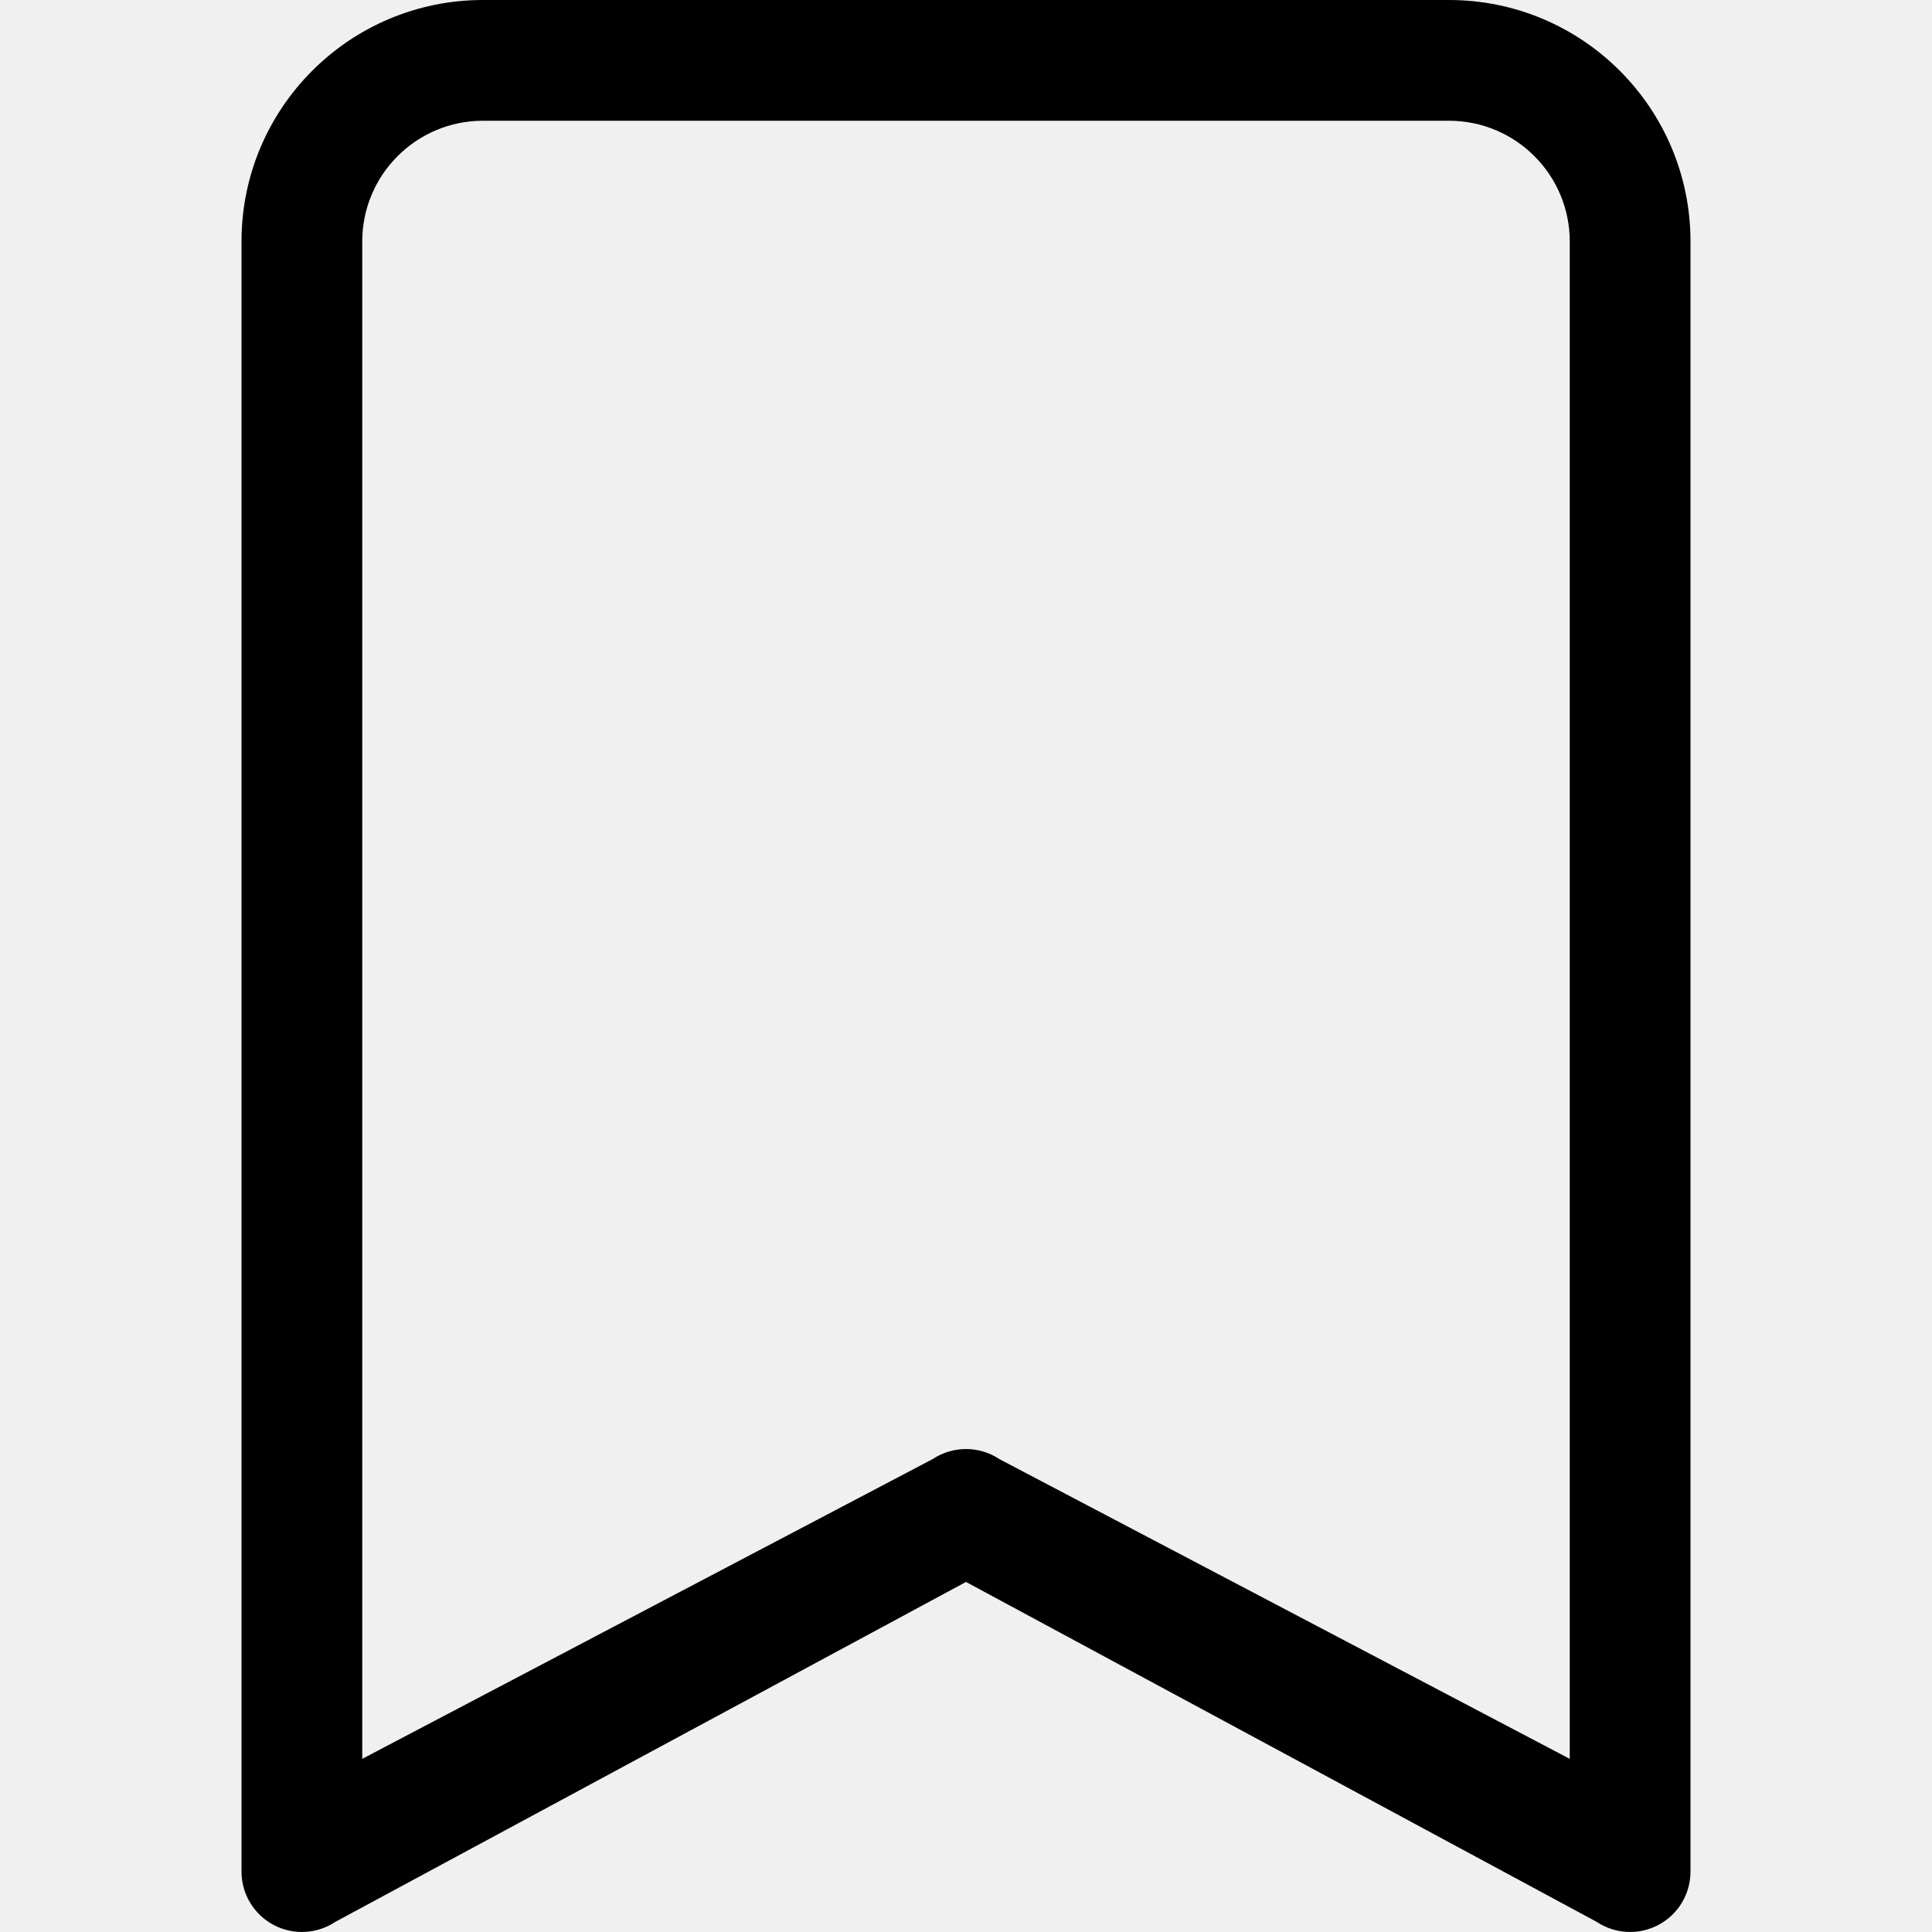
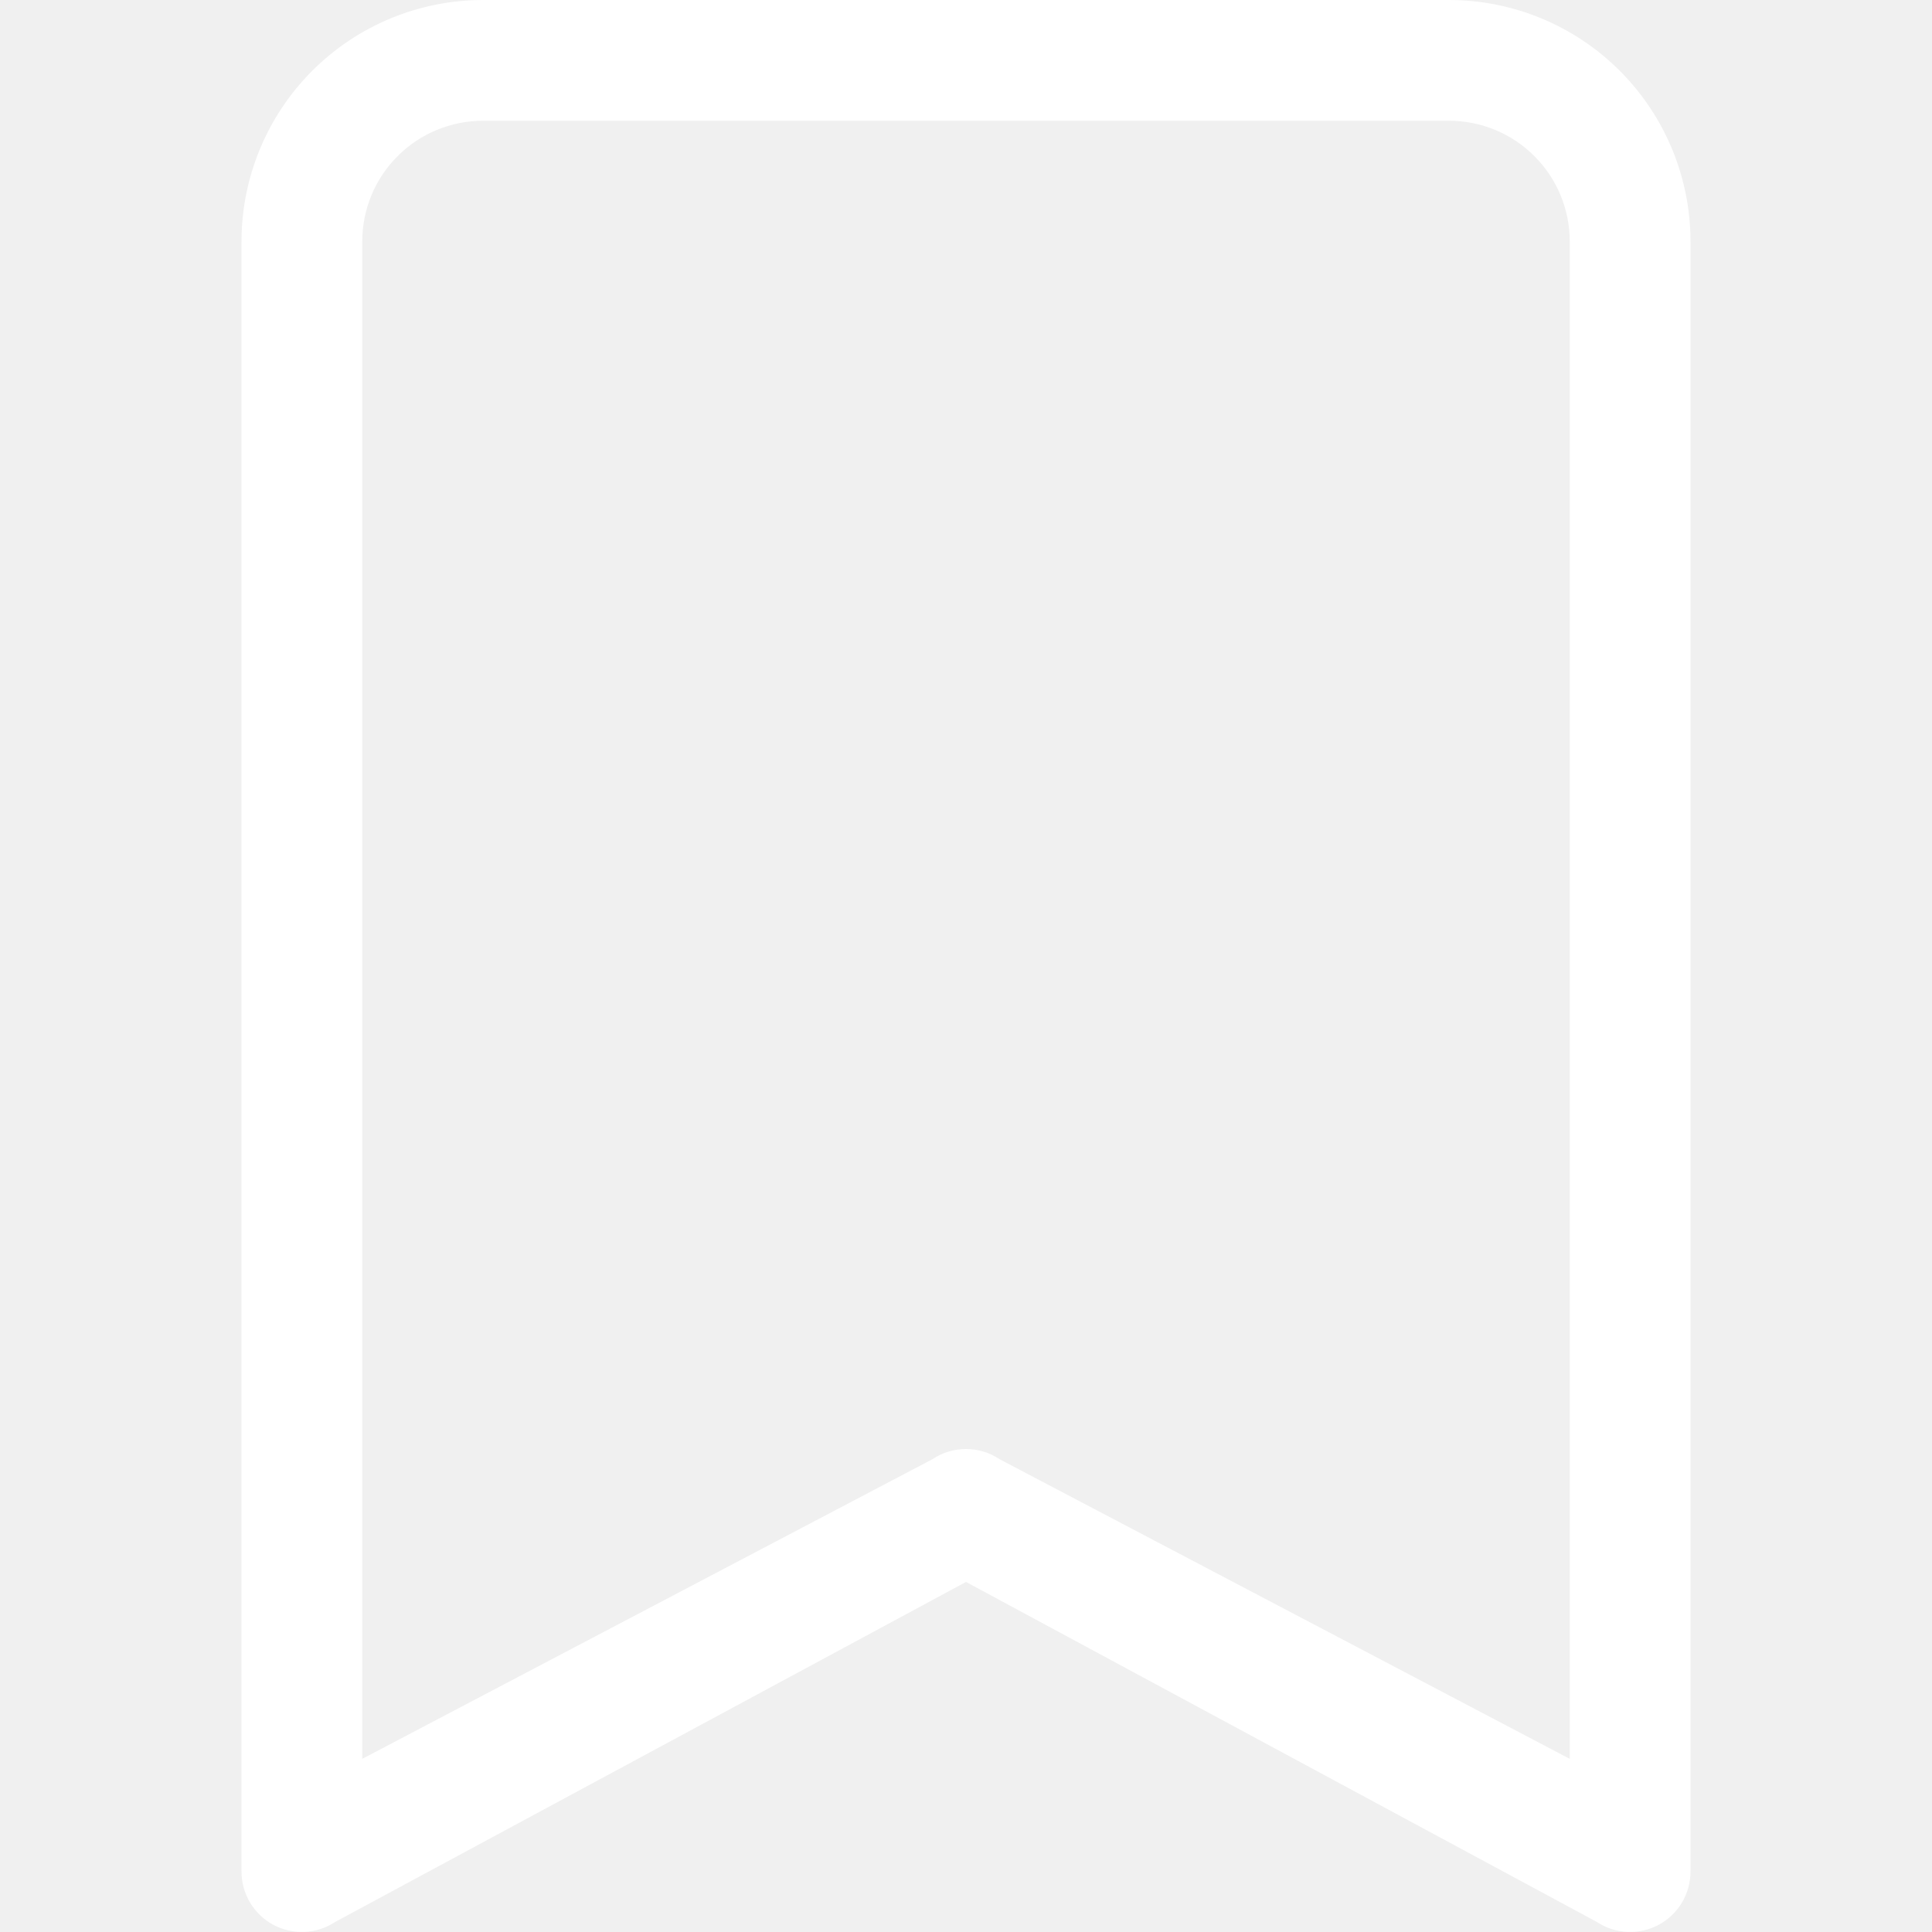
- <svg xmlns="http://www.w3.org/2000/svg" width="16" height="16" fill="currentColor" class="bi bi-bookmark" viewBox="0 0 16 16">
-   <path d="M2 2a2 2 0 0 1 2-2h8a2 2 0 0 1 2 2v13.5a.5.5 0 0 1-.777.416L8 13.101l-5.223 2.815A.5.5 0 0 1 2 15.5zm2-1a1 1 0 0 0-1 1v12.566l4.723-2.482a.5.5 0 0 1 .554 0L13 14.566V2a1 1 0 0 0-1-1z" />
+ <svg xmlns="http://www.w3.org/2000/svg" width="16" height="16" viewBox="0 0 16 16" fill="none">
+   <path d="M2 2C2 1.47 2.211 0.961 2.586 0.586C2.961 0.211 3.47 0 4 0L12 0C12.53 0 13.039 0.211 13.414 0.586C13.789 0.961 14 1.47 14 2V15.5C14 15.59 13.975 15.679 13.929 15.757C13.882 15.834 13.816 15.898 13.736 15.941C13.656 15.983 13.566 16.003 13.476 15.999C13.386 15.995 13.298 15.966 13.223 15.916L8 13.101L2.777 15.916C2.702 15.966 2.614 15.995 2.524 15.999C2.434 16.003 2.344 15.983 2.264 15.941C2.184 15.898 2.118 15.834 2.071 15.757C2.025 15.679 2 15.59 2 15.5V2ZM4 1C3.735 1 3.48 1.105 3.293 1.293C3.105 1.48 3 1.735 3 2V14.566L7.723 12.084C7.805 12.029 7.901 12 8 12C8.099 12 8.195 12.029 8.277 12.084L13 14.566V2C13 1.735 12.895 1.48 12.707 1.293C12.52 1.105 12.265 1 12 1H4Z" fill="white" style="fill:white;fill-opacity:1;" />
</svg>
